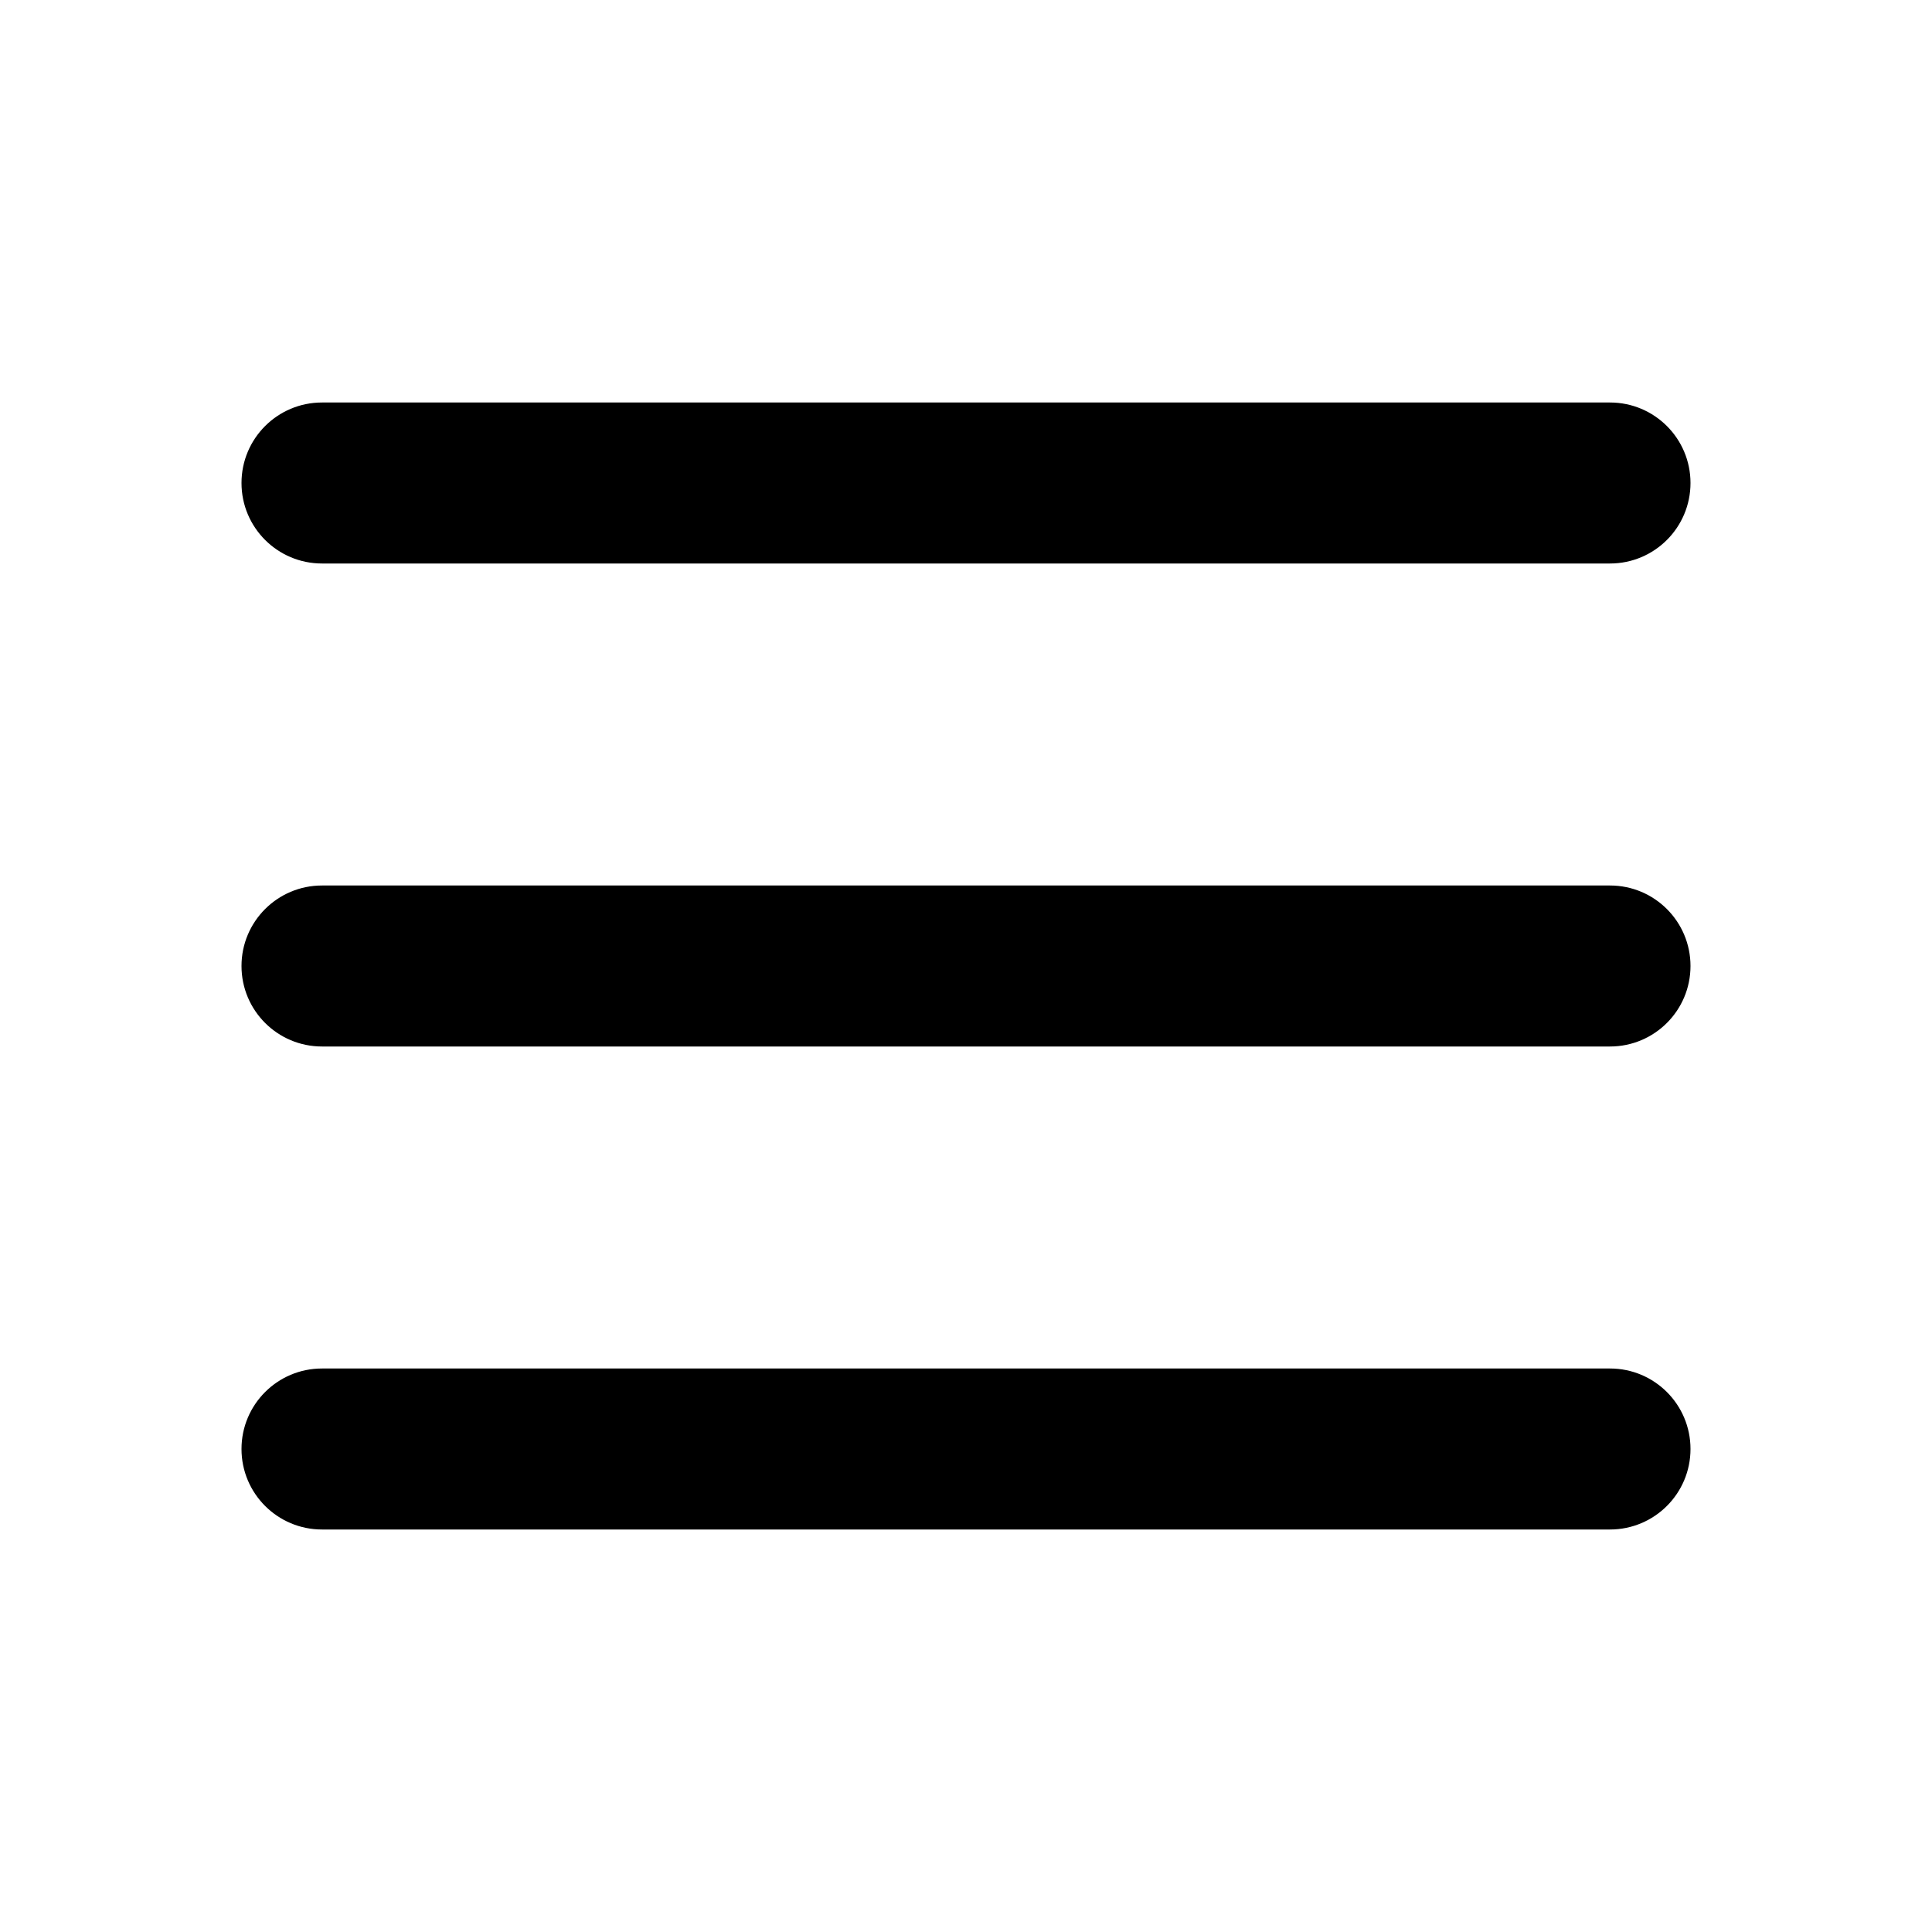
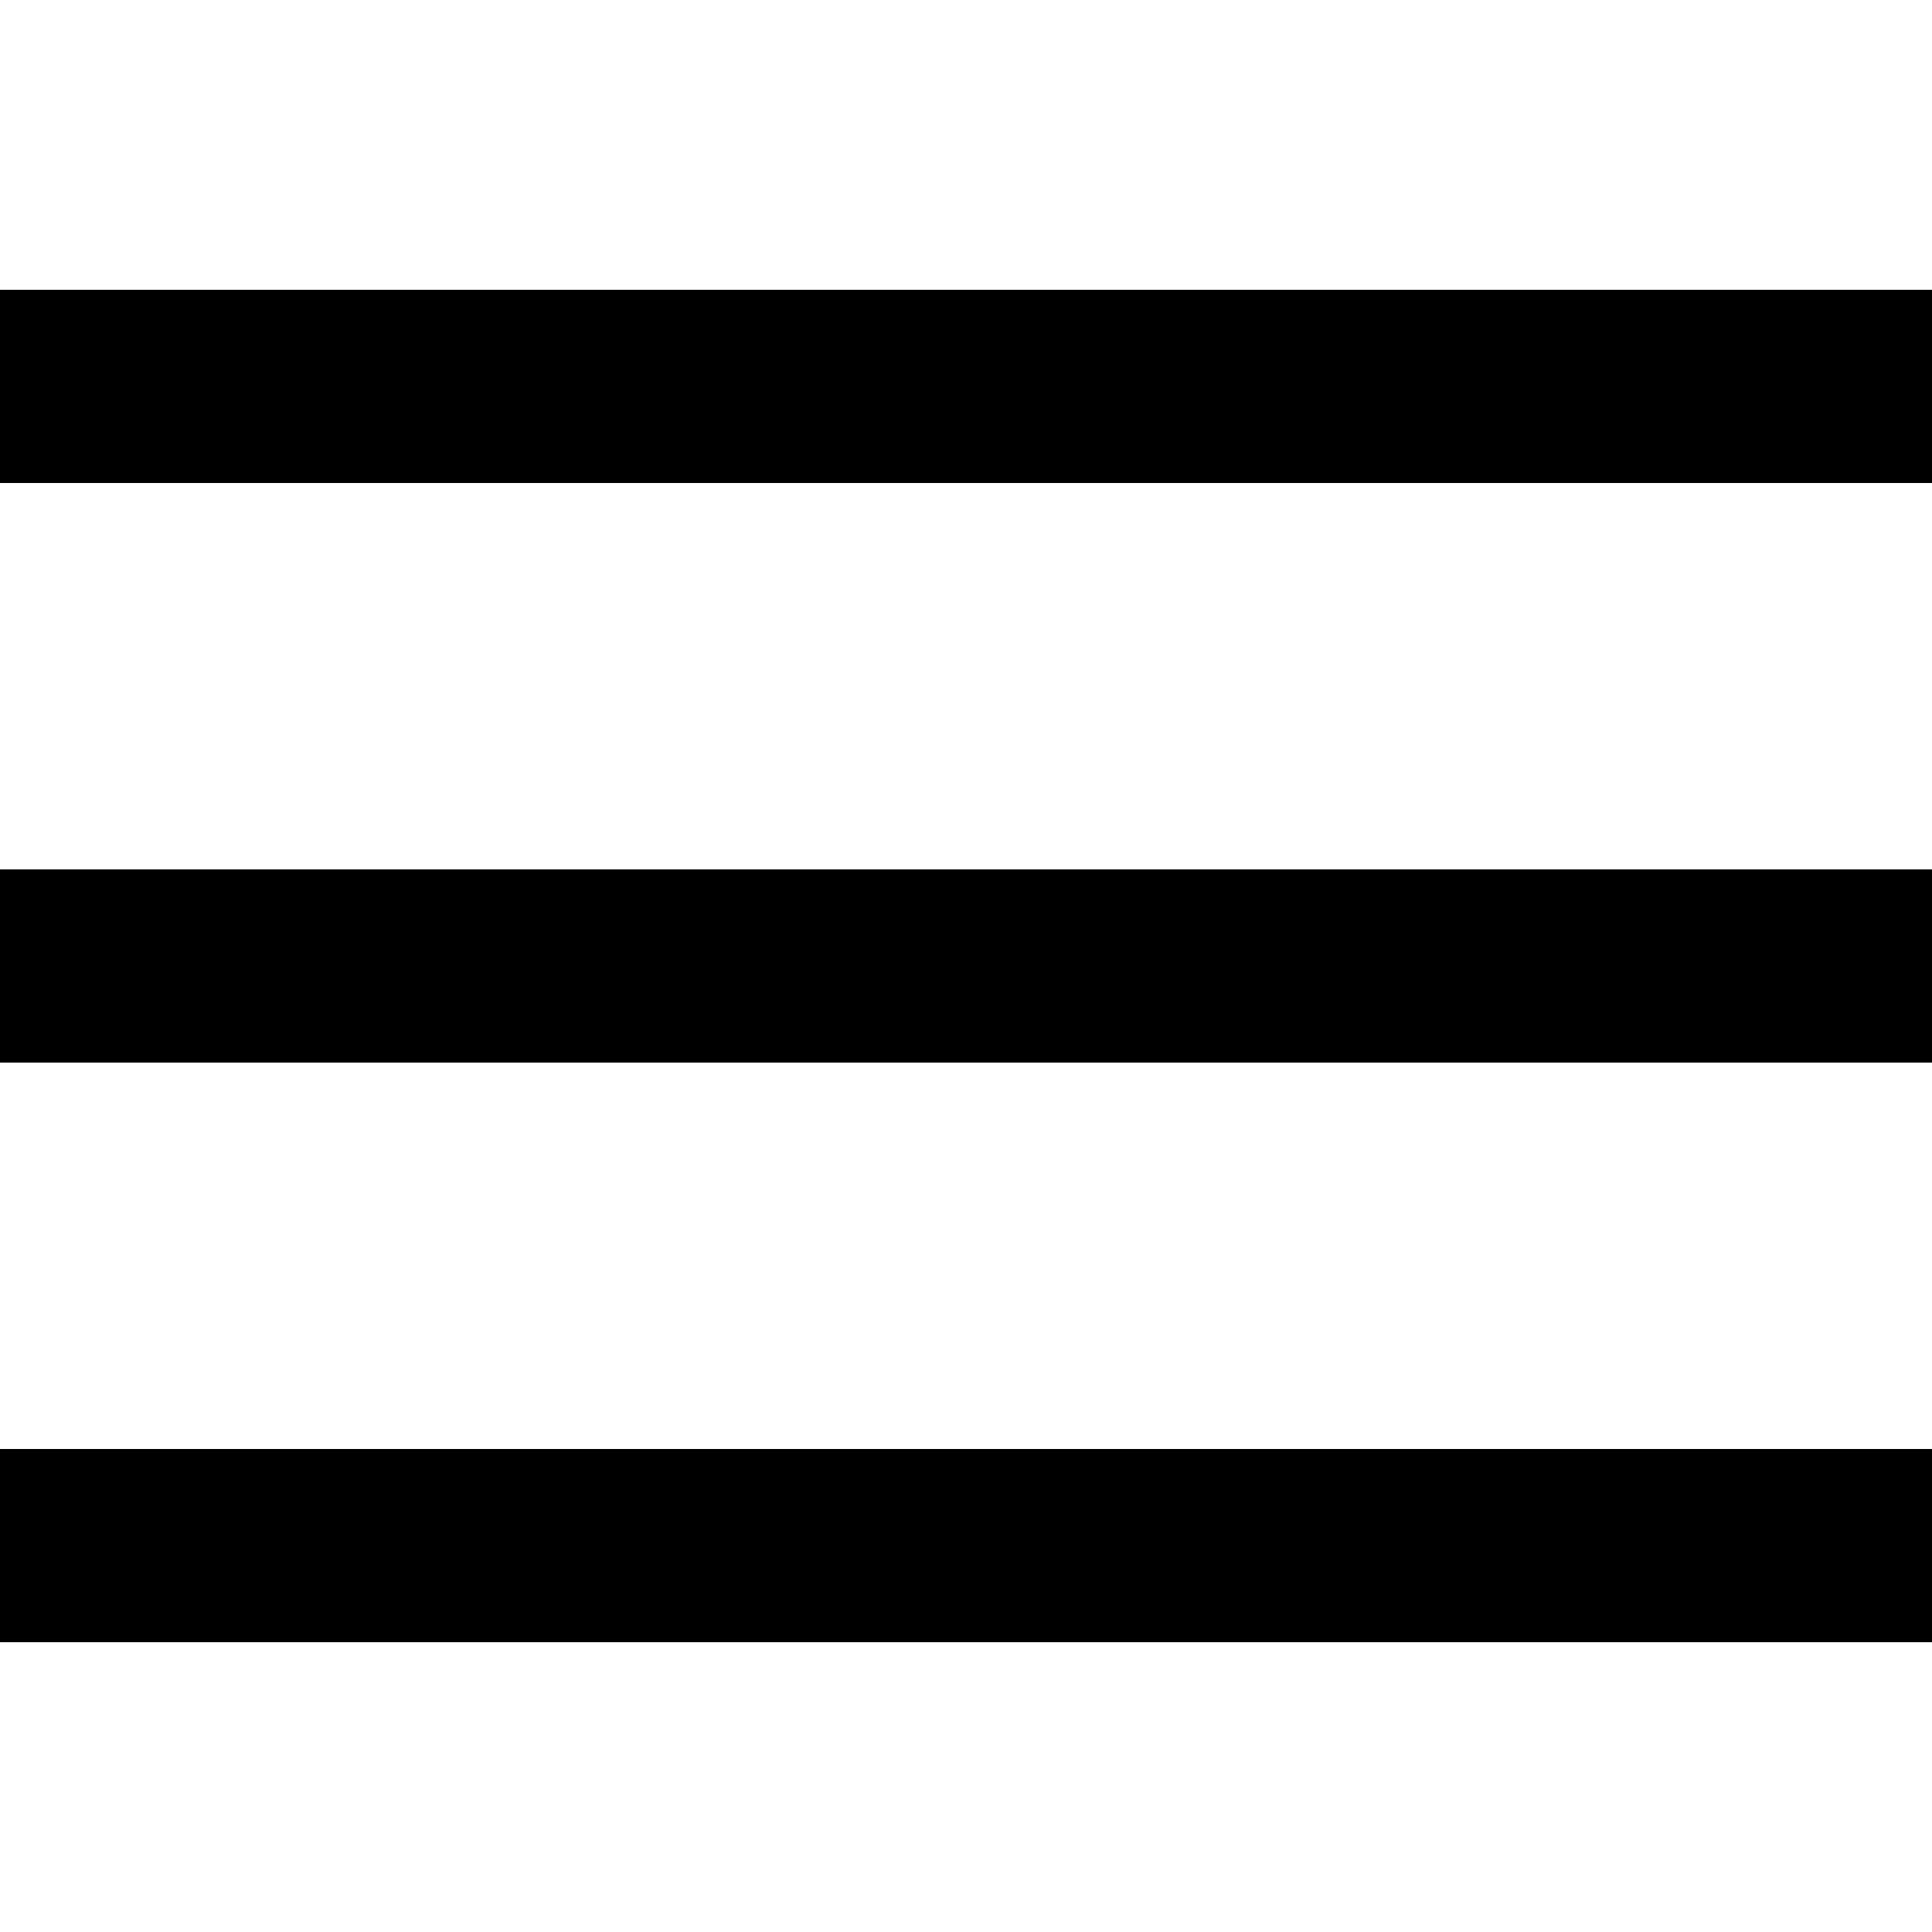
- <svg xmlns="http://www.w3.org/2000/svg" viewBox="0 0 24 24" class="icon-menu">
-   <path class="secondary" fill-rule="evenodd" d="M4 5h16a1 1 0 0 1 0 2H4a1 1 0 1 1 0-2zm0 6h16a1 1 0 0 1 0 2H4a1 1 0 0 1 0-2zm0 6h16a1 1 0 0 1 0 2H4a1 1 0 0 1 0-2z" />
+ <svg xmlns="http://www.w3.org/2000/svg" viewBox="0 0 50 50" width="50px" height="50px">
+   <path d="M 0 7.5 L 0 12.5 L 50 12.5 L 50 7.5 Z M 0 22.5 L 0 27.5 L 50 27.5 L 50 22.5 Z M 0 37.5 L 0 42.5 L 50 42.5 L 50 37.5 Z" />
</svg>
